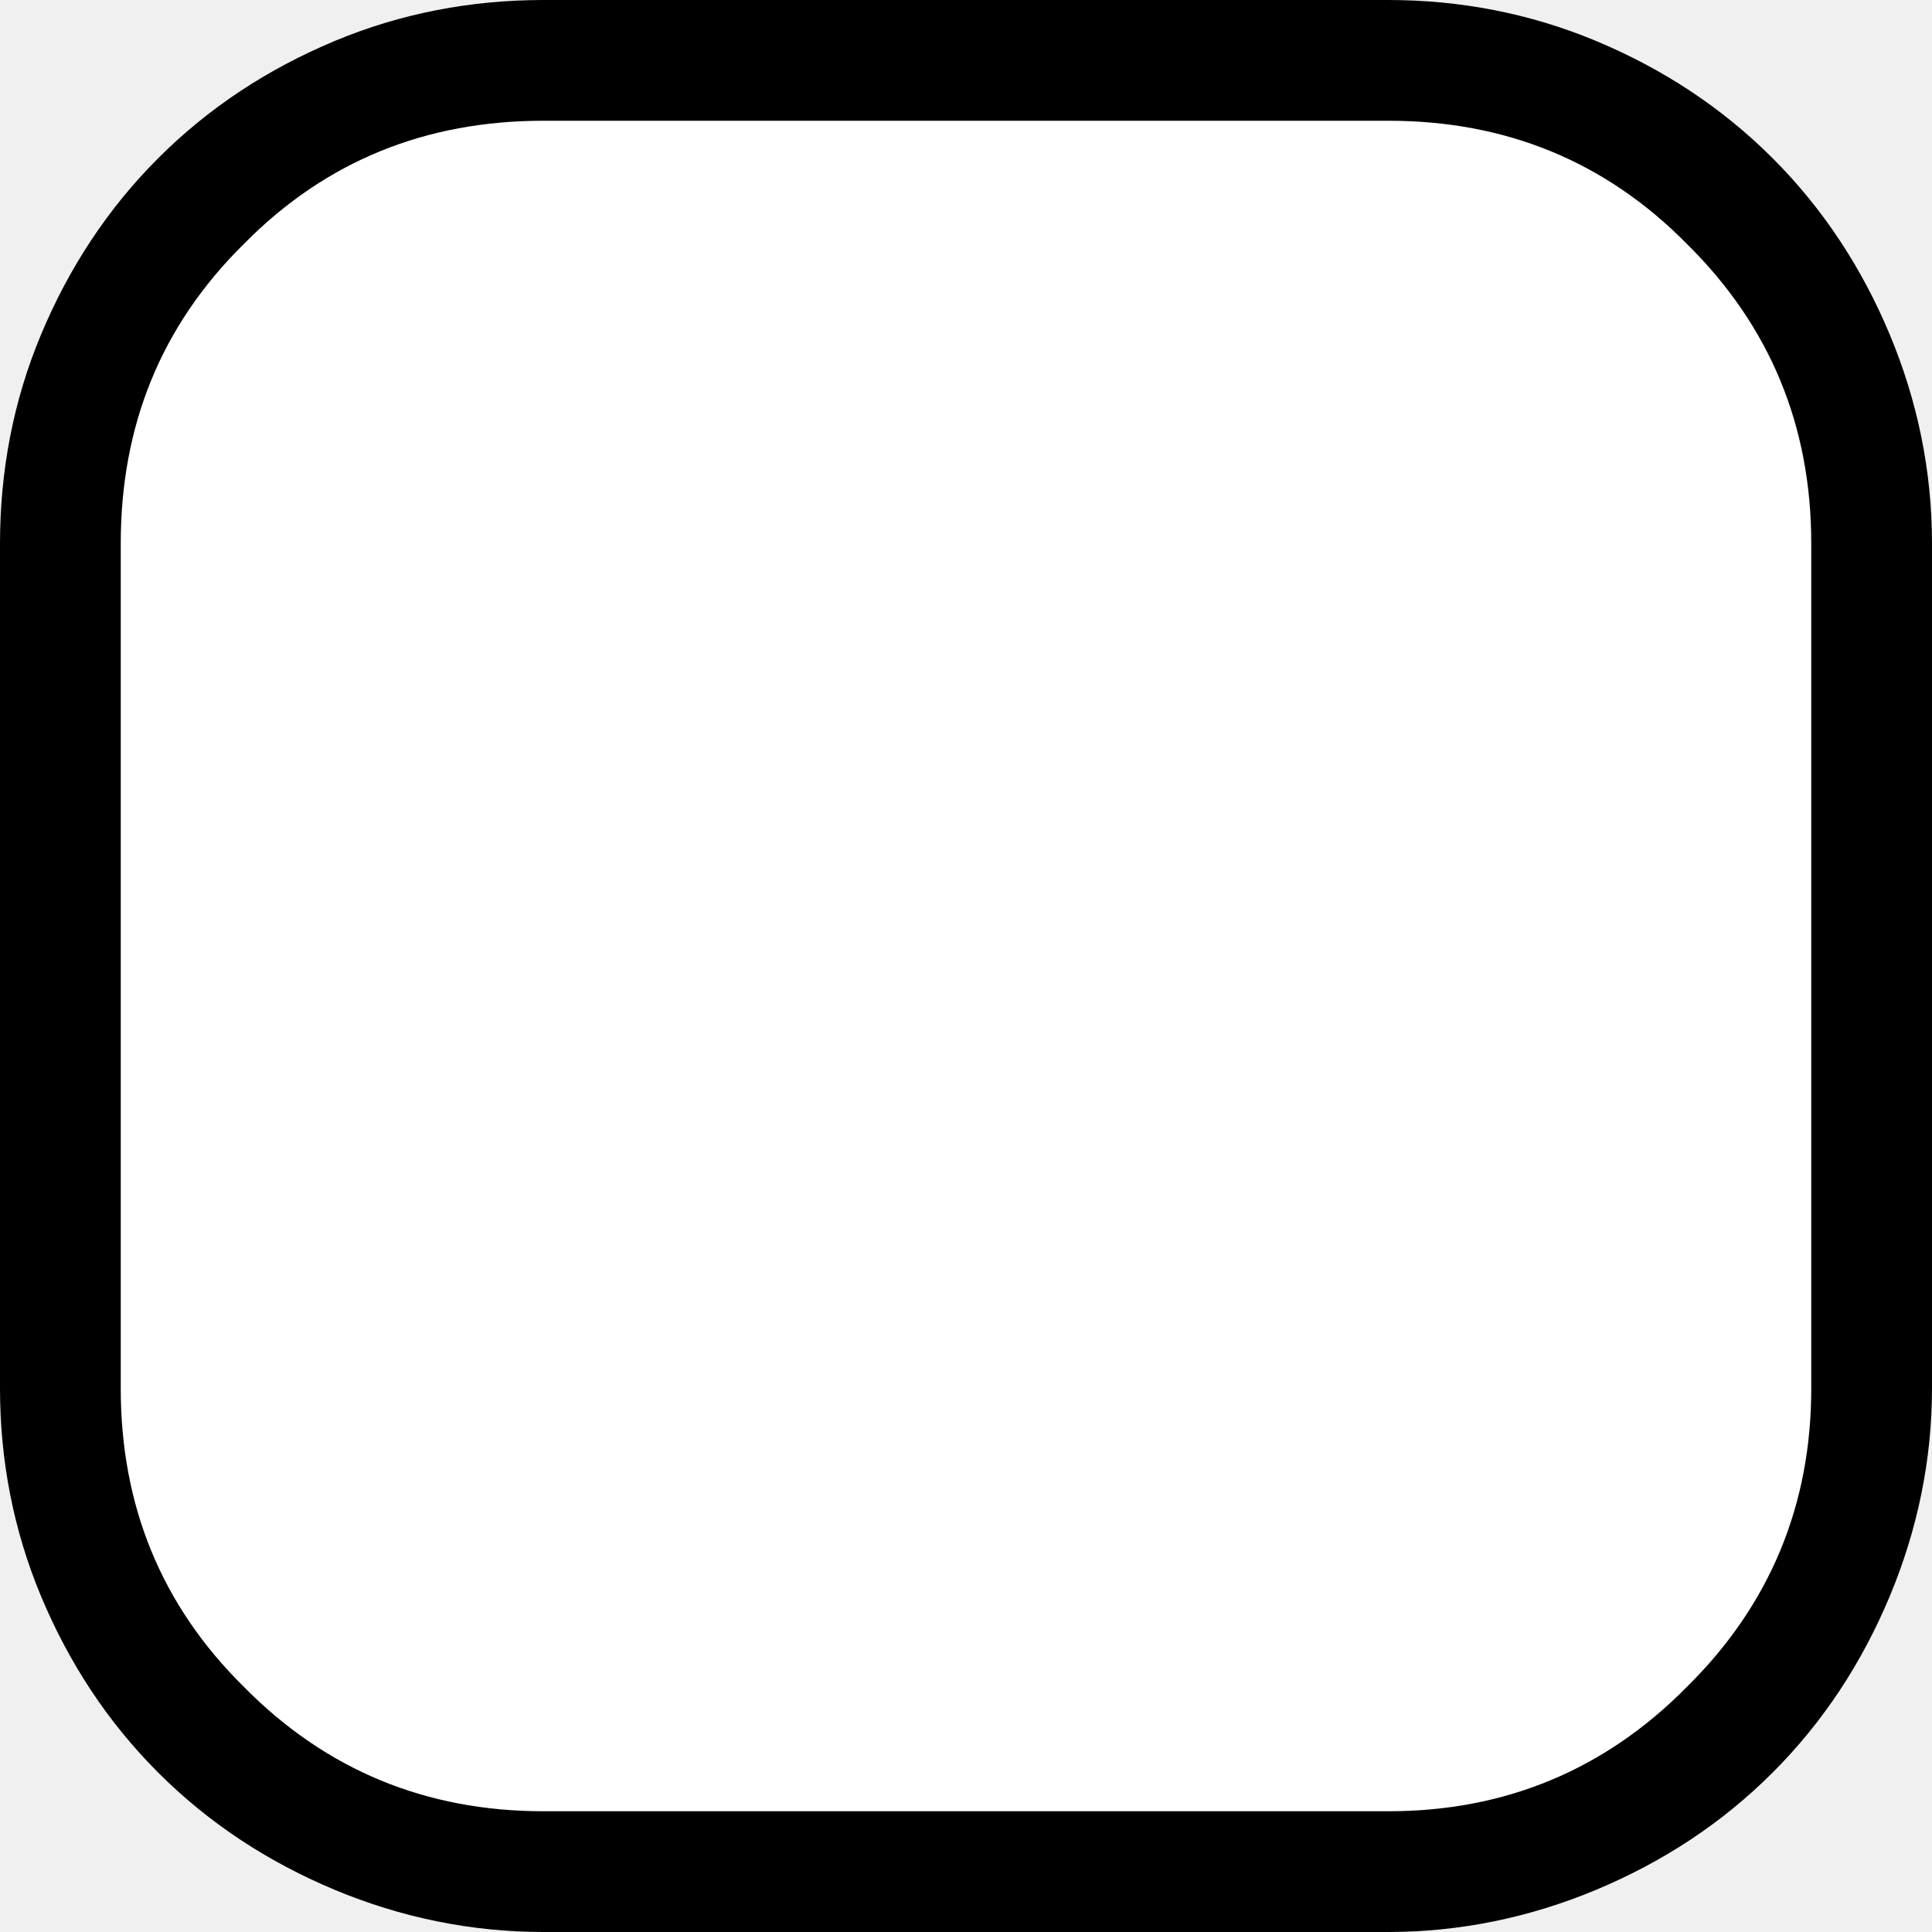
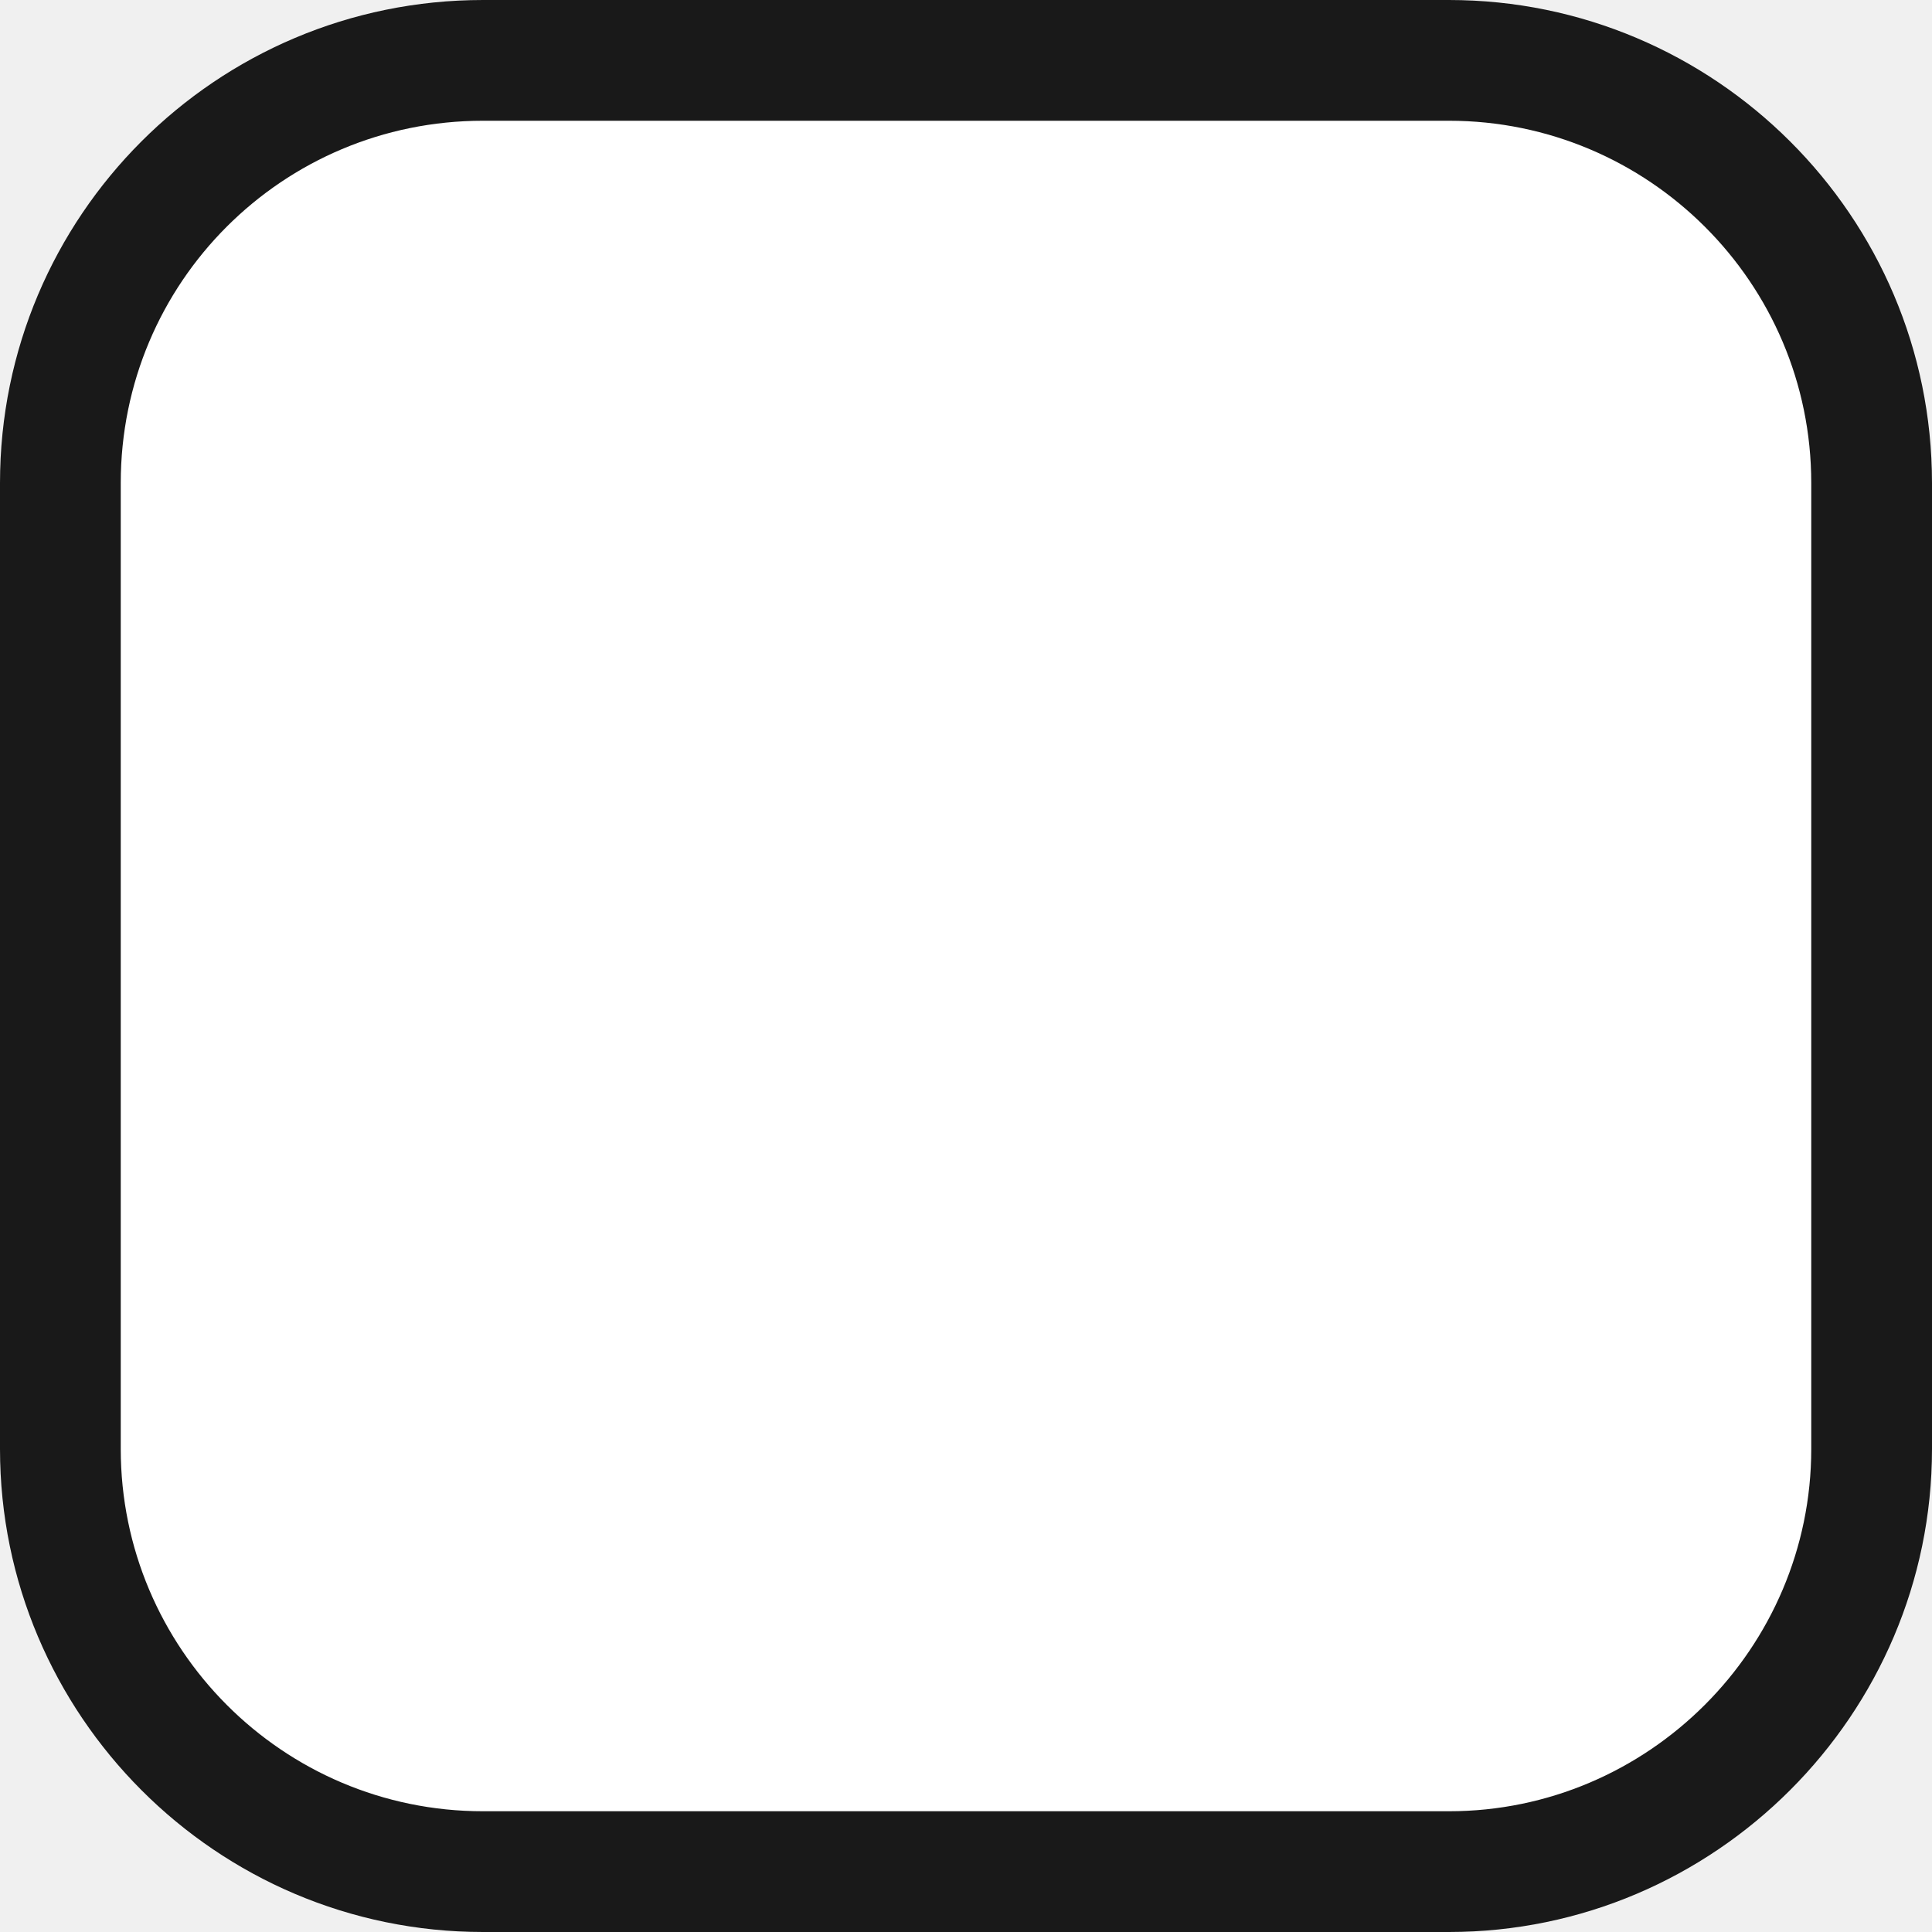
<svg xmlns="http://www.w3.org/2000/svg" width="16" height="16" viewBox="0 0 16 16" fill="none">
-   <defs>
-     <clipPath id="clip195_69314">
-       <rect id="check" width="16" height="16" fill="white" fill-opacity="0" />
-     </clipPath>
-   </defs>
-   <g clip-path="url(#clip195_69314)">
-     <path id="path" d="M11.5 16L4.5 16C3.9 16 3.32 15.88 2.77 15.65C2.22 15.42 1.73 15.1 1.31 14.68C0.89 14.26 0.57 13.77 0.34 13.22C0.11 12.67 0 12.09 0 11.5L0 4.5C0 3.9 0.11 3.32 0.34 2.77C0.57 2.22 0.89 1.73 1.31 1.31C1.73 0.89 2.22 0.57 2.77 0.34C3.32 0.11 3.9 0 4.5 0L11.5 0C12.09 0 12.67 0.11 13.22 0.34C13.77 0.57 14.26 0.89 14.68 1.31C15.1 1.73 15.42 2.22 15.65 2.77C15.88 3.32 16 3.9 16 4.5L16 11.5C16 12.09 15.88 12.67 15.65 13.22C15.42 13.77 15.1 14.26 14.68 14.68C14.26 15.1 13.77 15.42 13.22 15.65C12.67 15.88 12.09 16 11.5 16Z" fill="#FFFFFF" fill-opacity="1" fill-rule="nonzero" />
-     <path id="path" d="M11.5 16L4.5 16C3.9 16 3.32 15.88 2.77 15.65C2.22 15.42 1.73 15.1 1.31 14.68C0.89 14.26 0.57 13.77 0.34 13.22C0.11 12.67 0 12.09 0 11.5L0 4.5C0 3.9 0.11 3.32 0.34 2.77C0.57 2.22 0.89 1.73 1.31 1.31C1.73 0.89 2.22 0.57 2.77 0.34C3.32 0.11 3.9 0 4.5 0L11.5 0C12.09 0 12.67 0.11 13.22 0.34C13.77 0.57 14.26 0.89 14.68 1.31C15.1 1.73 15.42 2.22 15.65 2.77C15.88 3.32 16 3.9 16 4.5L16 11.5C16 12.09 15.88 12.67 15.65 13.22C15.42 13.77 15.1 14.26 14.68 14.68C14.26 15.1 13.77 15.42 13.22 15.65C12.67 15.88 12.09 16 11.5 16ZM4.5 1C3.53 1 2.7 1.33 2.02 2.02C1.33 2.7 1 3.53 1 4.5L1 11.5C1 12.46 1.33 13.29 2.02 13.97C2.7 14.66 3.53 15 4.5 15L11.5 15C12.46 15 13.29 14.66 13.97 13.97C14.66 13.29 15 12.46 15 11.5L15 4.5C15 3.53 14.66 2.7 13.97 2.02C13.29 1.33 12.46 1 11.5 1L4.5 1Z" fill="#000000" fill-opacity="1" fill-rule="nonzero" />
-   </g>
+   <defs />
+   <path id="Rectangle  (边框)" d="M16 4C16 2 14 0 12 0L4 0C2 0 0 2 0 4L0 12C0 14 2 16 4 16L12 16C14 16 16 14 16 12L16 4Z" fill="#fff" fill-opacity="1" fill-rule="evenodd" />
+   <path id="Rectangle  (边框)" d="M16 4C16 1.79 14.2 0 12 0L4 0C1.79 0 0 1.79 0 4L0 12C0 14.2 1.79 16 4 16L12 16C14.2 16 16 14.2 16 12L16 4ZM15 4C15 2.34 13.65 1 12 1L4 1C2.34 1 1 2.34 1 4L1 12C1 13.65 2.34 15 4 15L12 15C13.65 15 15 13.65 15 12L15 4Z" fill="#191919" fill-opacity="1" fill-rule="evenodd" />
</svg>
